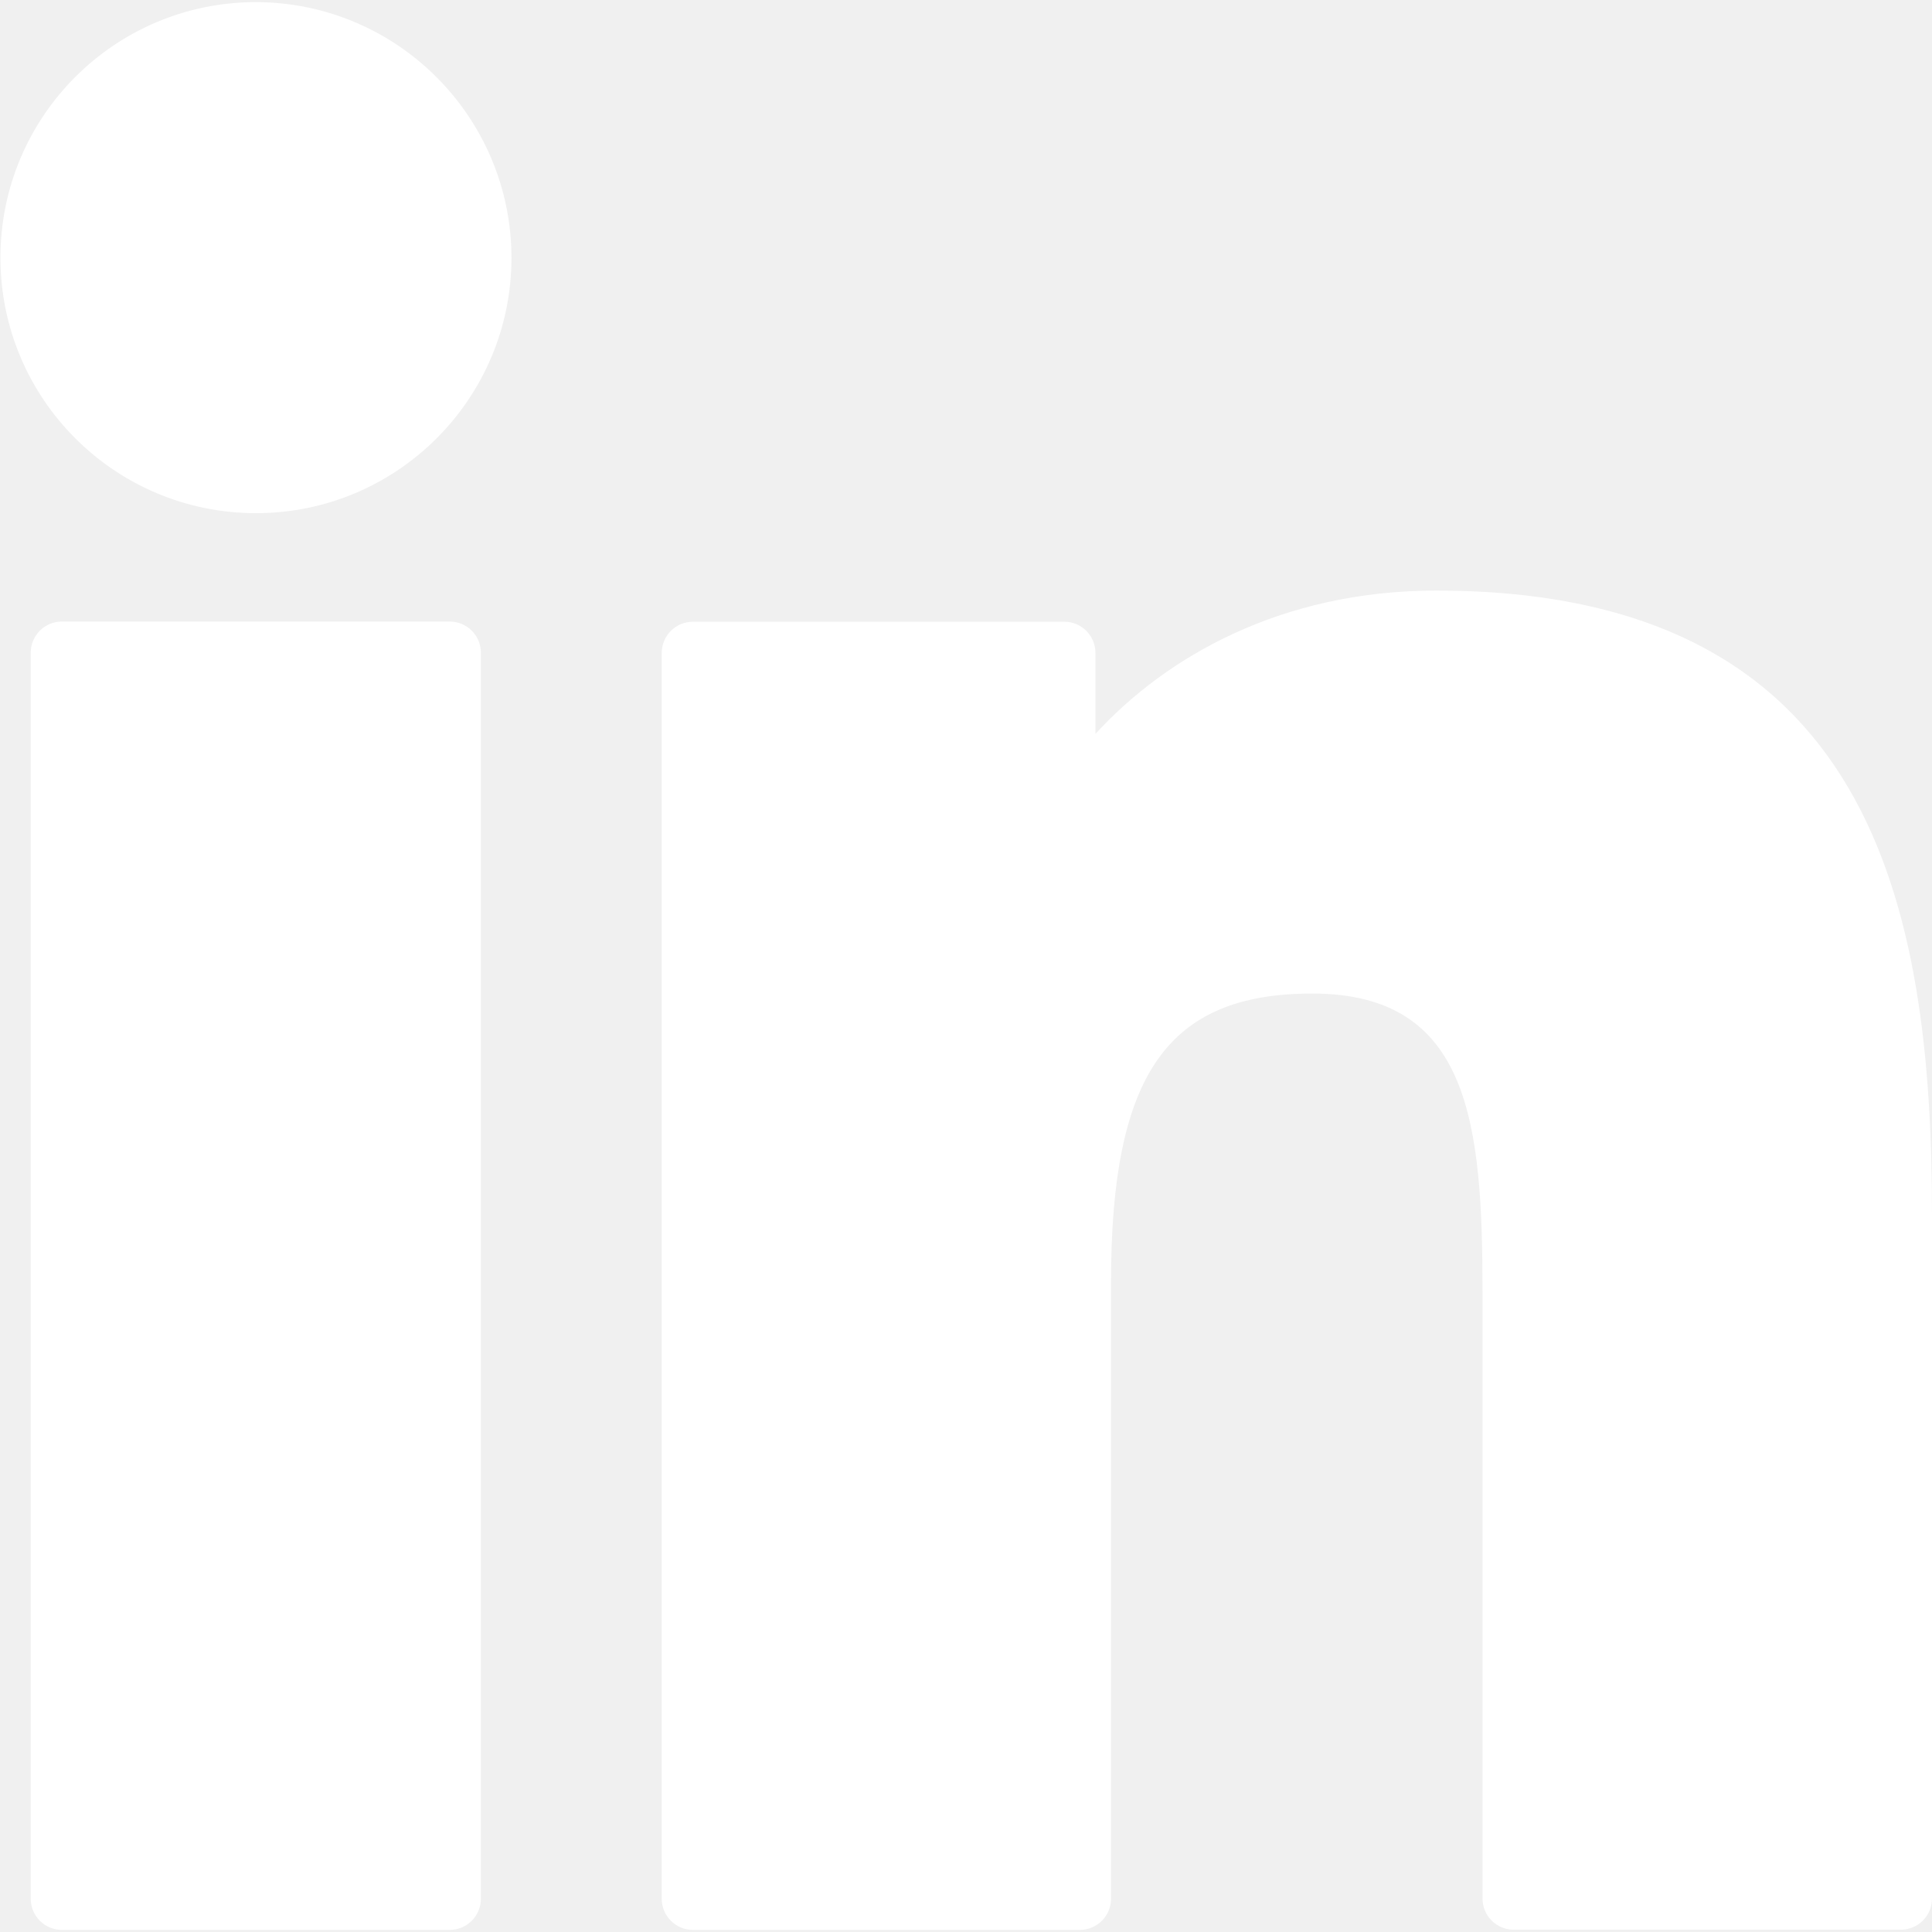
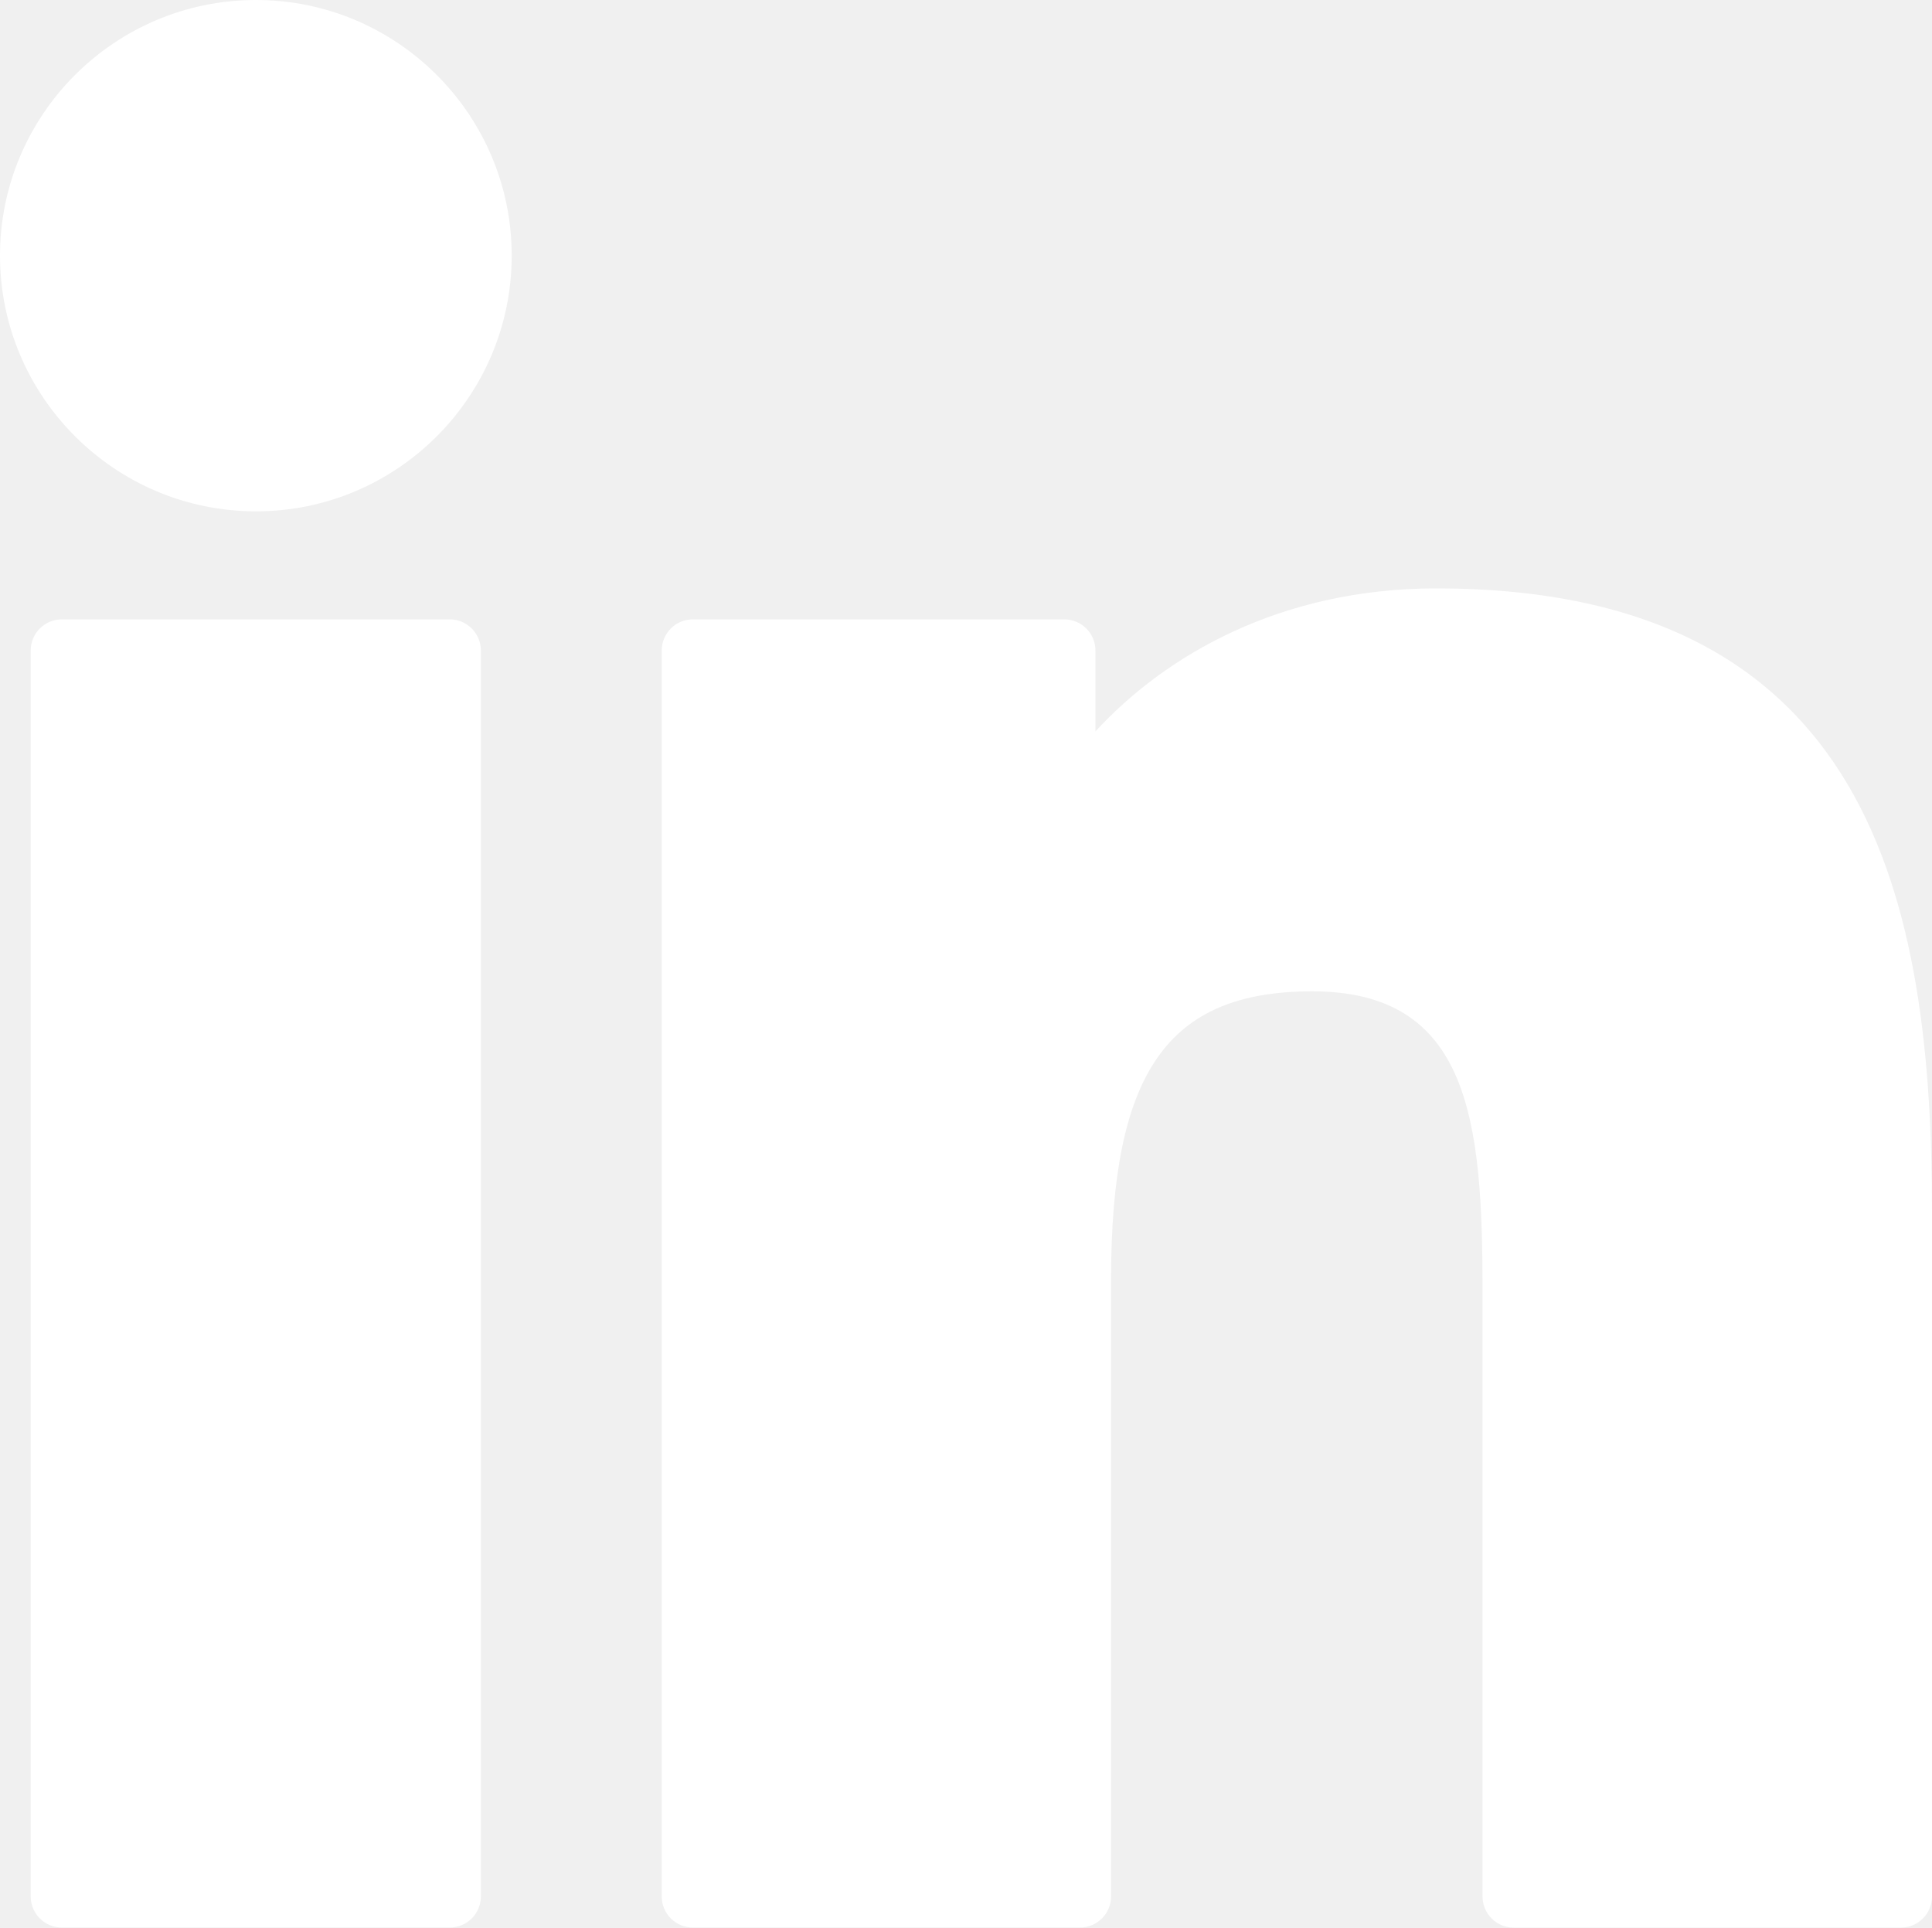
- <svg xmlns="http://www.w3.org/2000/svg" id="Layer_1" data-name="Layer 1" viewBox="0 0 310 310">
+ <svg xmlns="http://www.w3.org/2000/svg" id="Layer_2" viewBox="0 0 295.82 295.16">
  <defs>
    <style>.cls-1{fill:#fff;}</style>
  </defs>
-   <path class="cls-1" d="M72.16,99.73H9.93a5,5,0,0,0-5,5V304.66a5,5,0,0,0,5,5H72.16a5,5,0,0,0,5-5V104.73A5,5,0,0,0,72.16,99.73Z" />
-   <path class="cls-1" d="M41.07.34a41,41,0,1,0,41,41A41.09,41.09,0,0,0,41.07.34Z" />
-   <path class="cls-1" d="M230.45,94.76c-25,0-43.47,10.75-54.68,23v-13a5,5,0,0,0-5-5H111.18a5,5,0,0,0-5,5V304.66a5,5,0,0,0,5,5h62.09a5,5,0,0,0,5-5V205.74c0-33.33,9.06-46.32,32.29-46.32,25.31,0,27.32,20.82,27.32,48v97.21a5,5,0,0,0,5,5H305a5,5,0,0,0,5-5V195C310,145.43,300.55,94.76,230.45,94.76Z" />
+   <g id="Layer_1-2">
+     <g>
+       <path class="cls-1" d="M68.86,94.84H9.47c-2.64,0-4.77,2.14-4.77,4.77v190.78c0,2.64,2.14,4.77,4.77,4.77h59.39c2.64,0,4.77-2.14,4.77-4.77V99.61c0-2.63-2.14-4.77-4.77-4.77Z" />
+       <path class="cls-1" d="M39.19,0C17.58,0,0,17.56,0,39.14s17.58,39.16,39.19,39.16,39.16-17.57,39.16-39.16c0-21.58-17.56-39.14-39.16-39.14Z" />
+       <path class="cls-1" d="M219.91,90.1c-23.85,0-41.48,10.25-52.18,21.9v-12.39c0-2.63-2.14-4.77-4.77-4.77h-56.87c-2.64,0-4.77,2.14-4.77,4.77v190.78c0,2.64,2.14,4.77,4.77,4.77h59.26c2.64,0,4.77-2.14,4.77-4.77v-94.39c0-31.81,8.64-44.2,30.81-44.2,24.15,0,26.07,19.87,26.07,45.84v92.76c0,2.64,2.14,4.77,4.77,4.77h59.28c2.64,0,4.77-2.14,4.77-4.77v-104.65c0-47.3-9.02-95.65-75.91-95.65Z" />
+     </g>
+   </g>
</svg>
